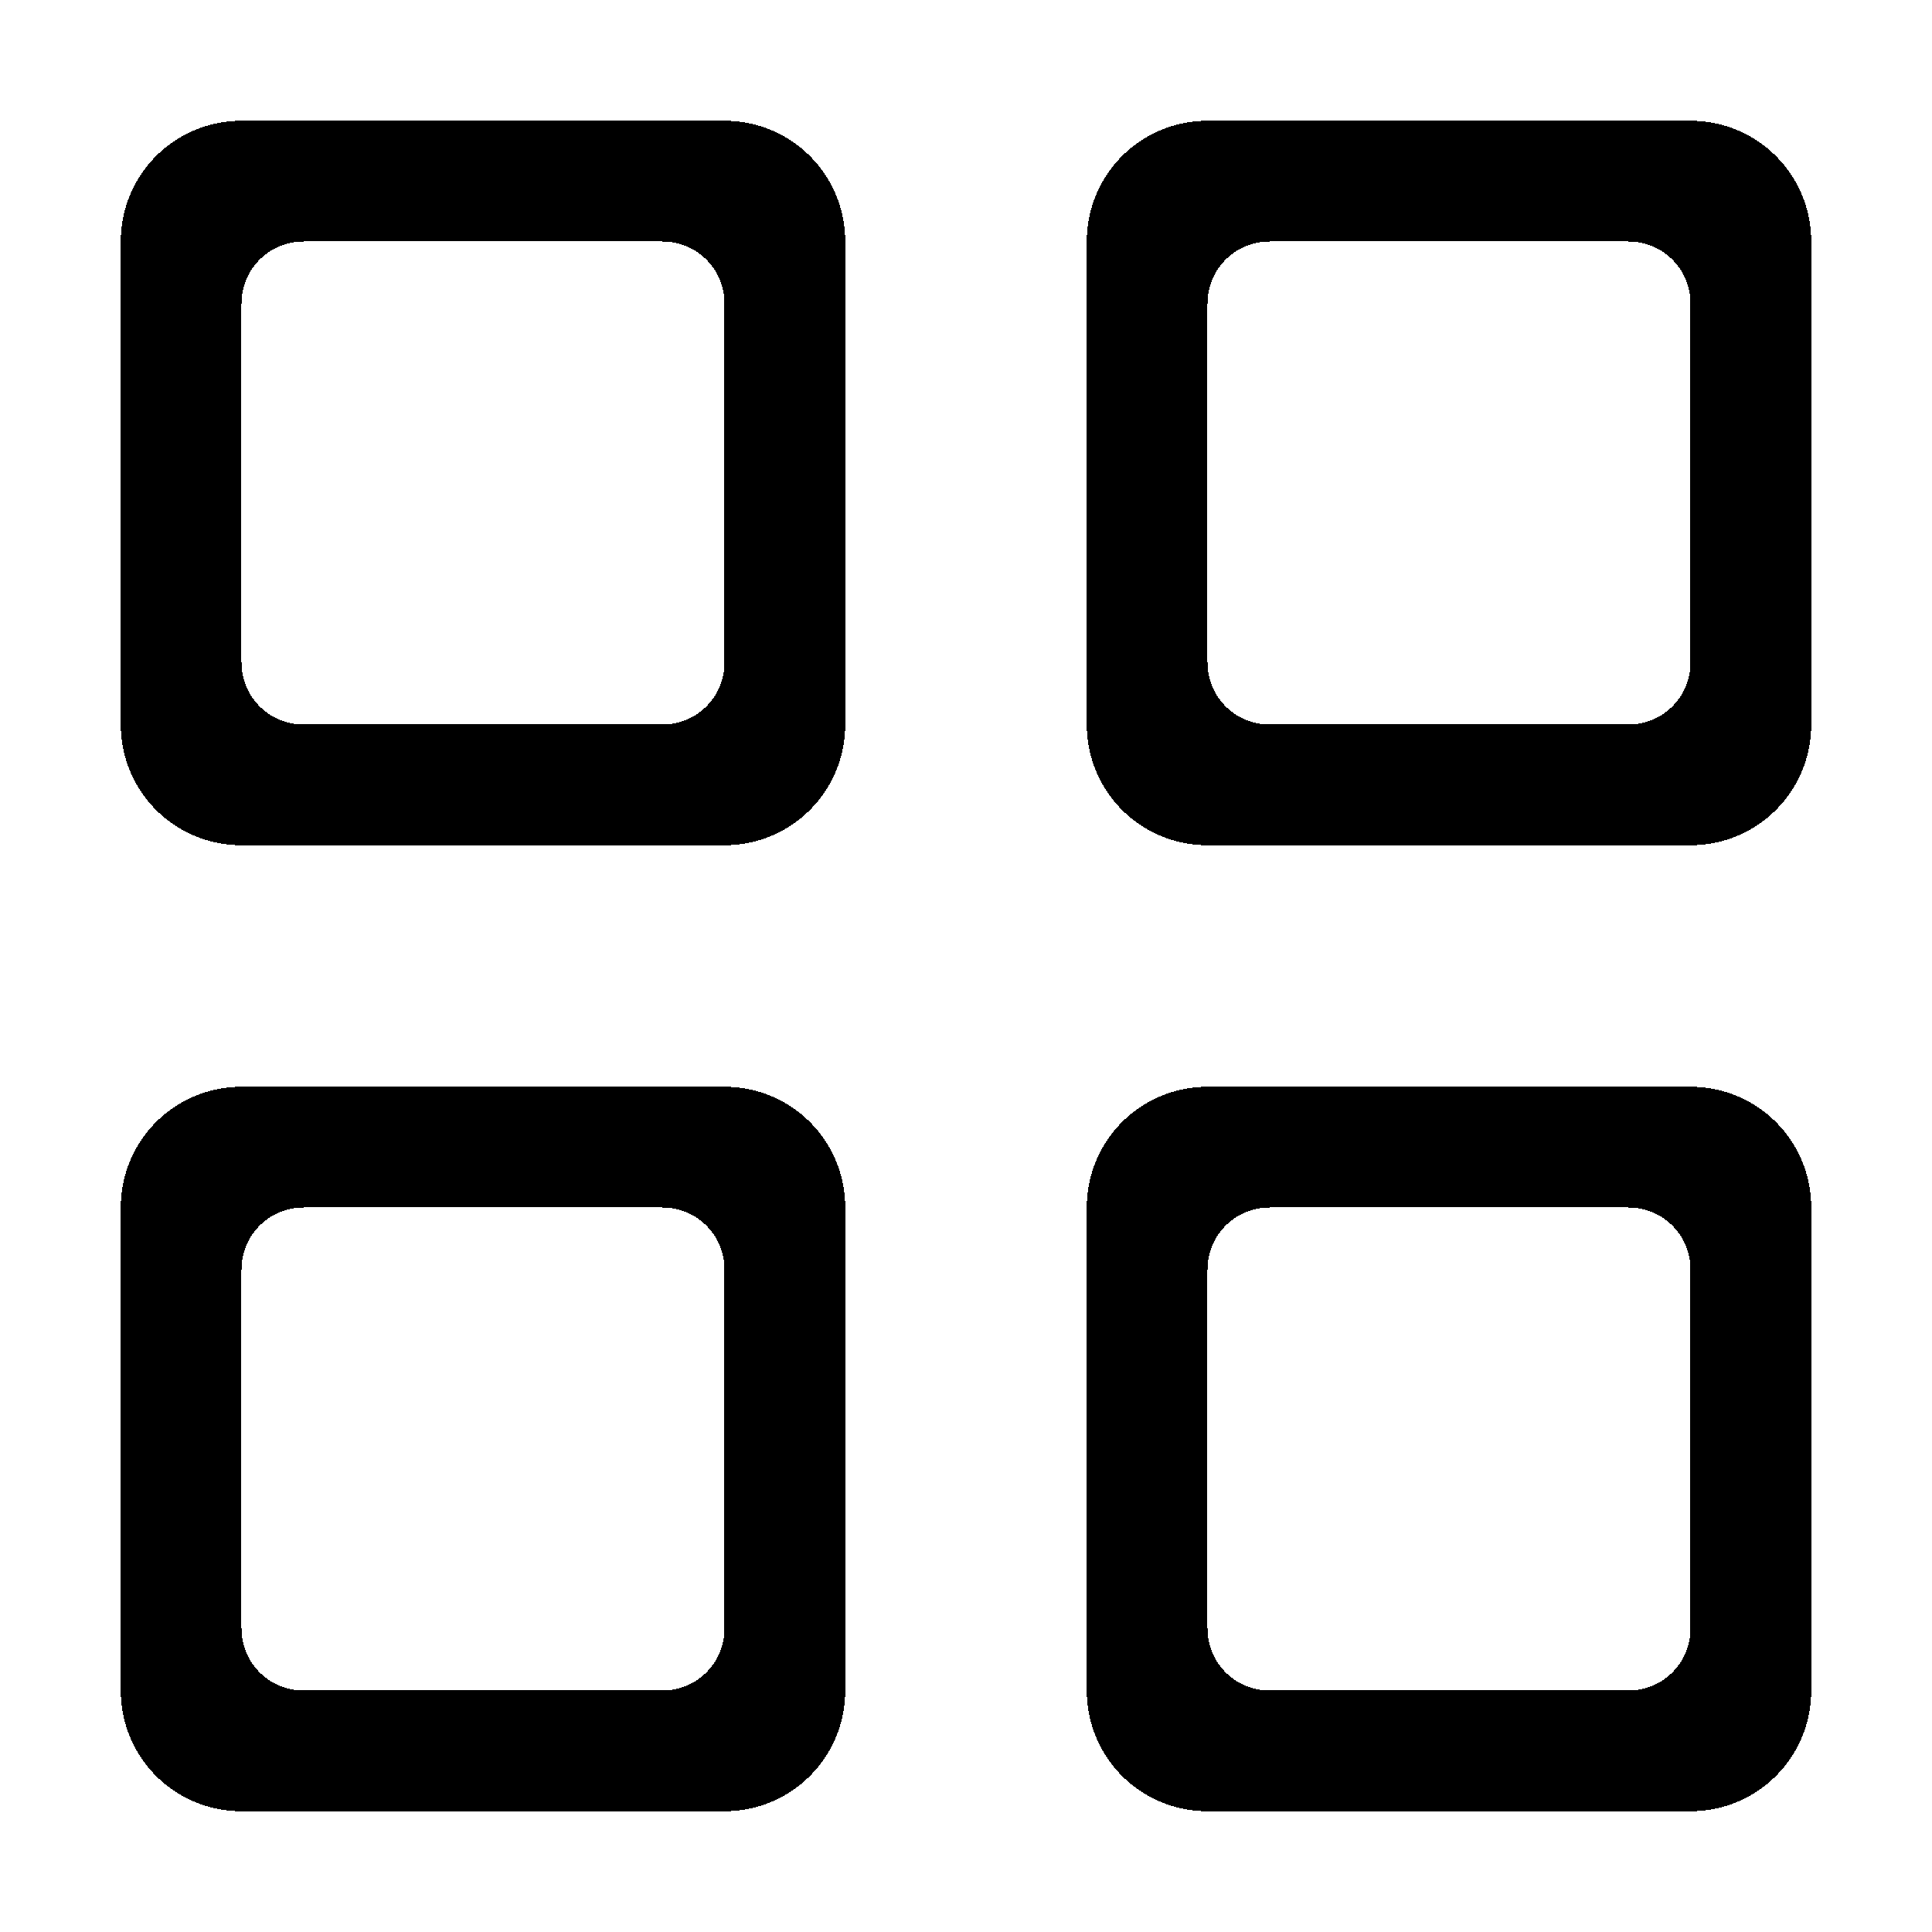
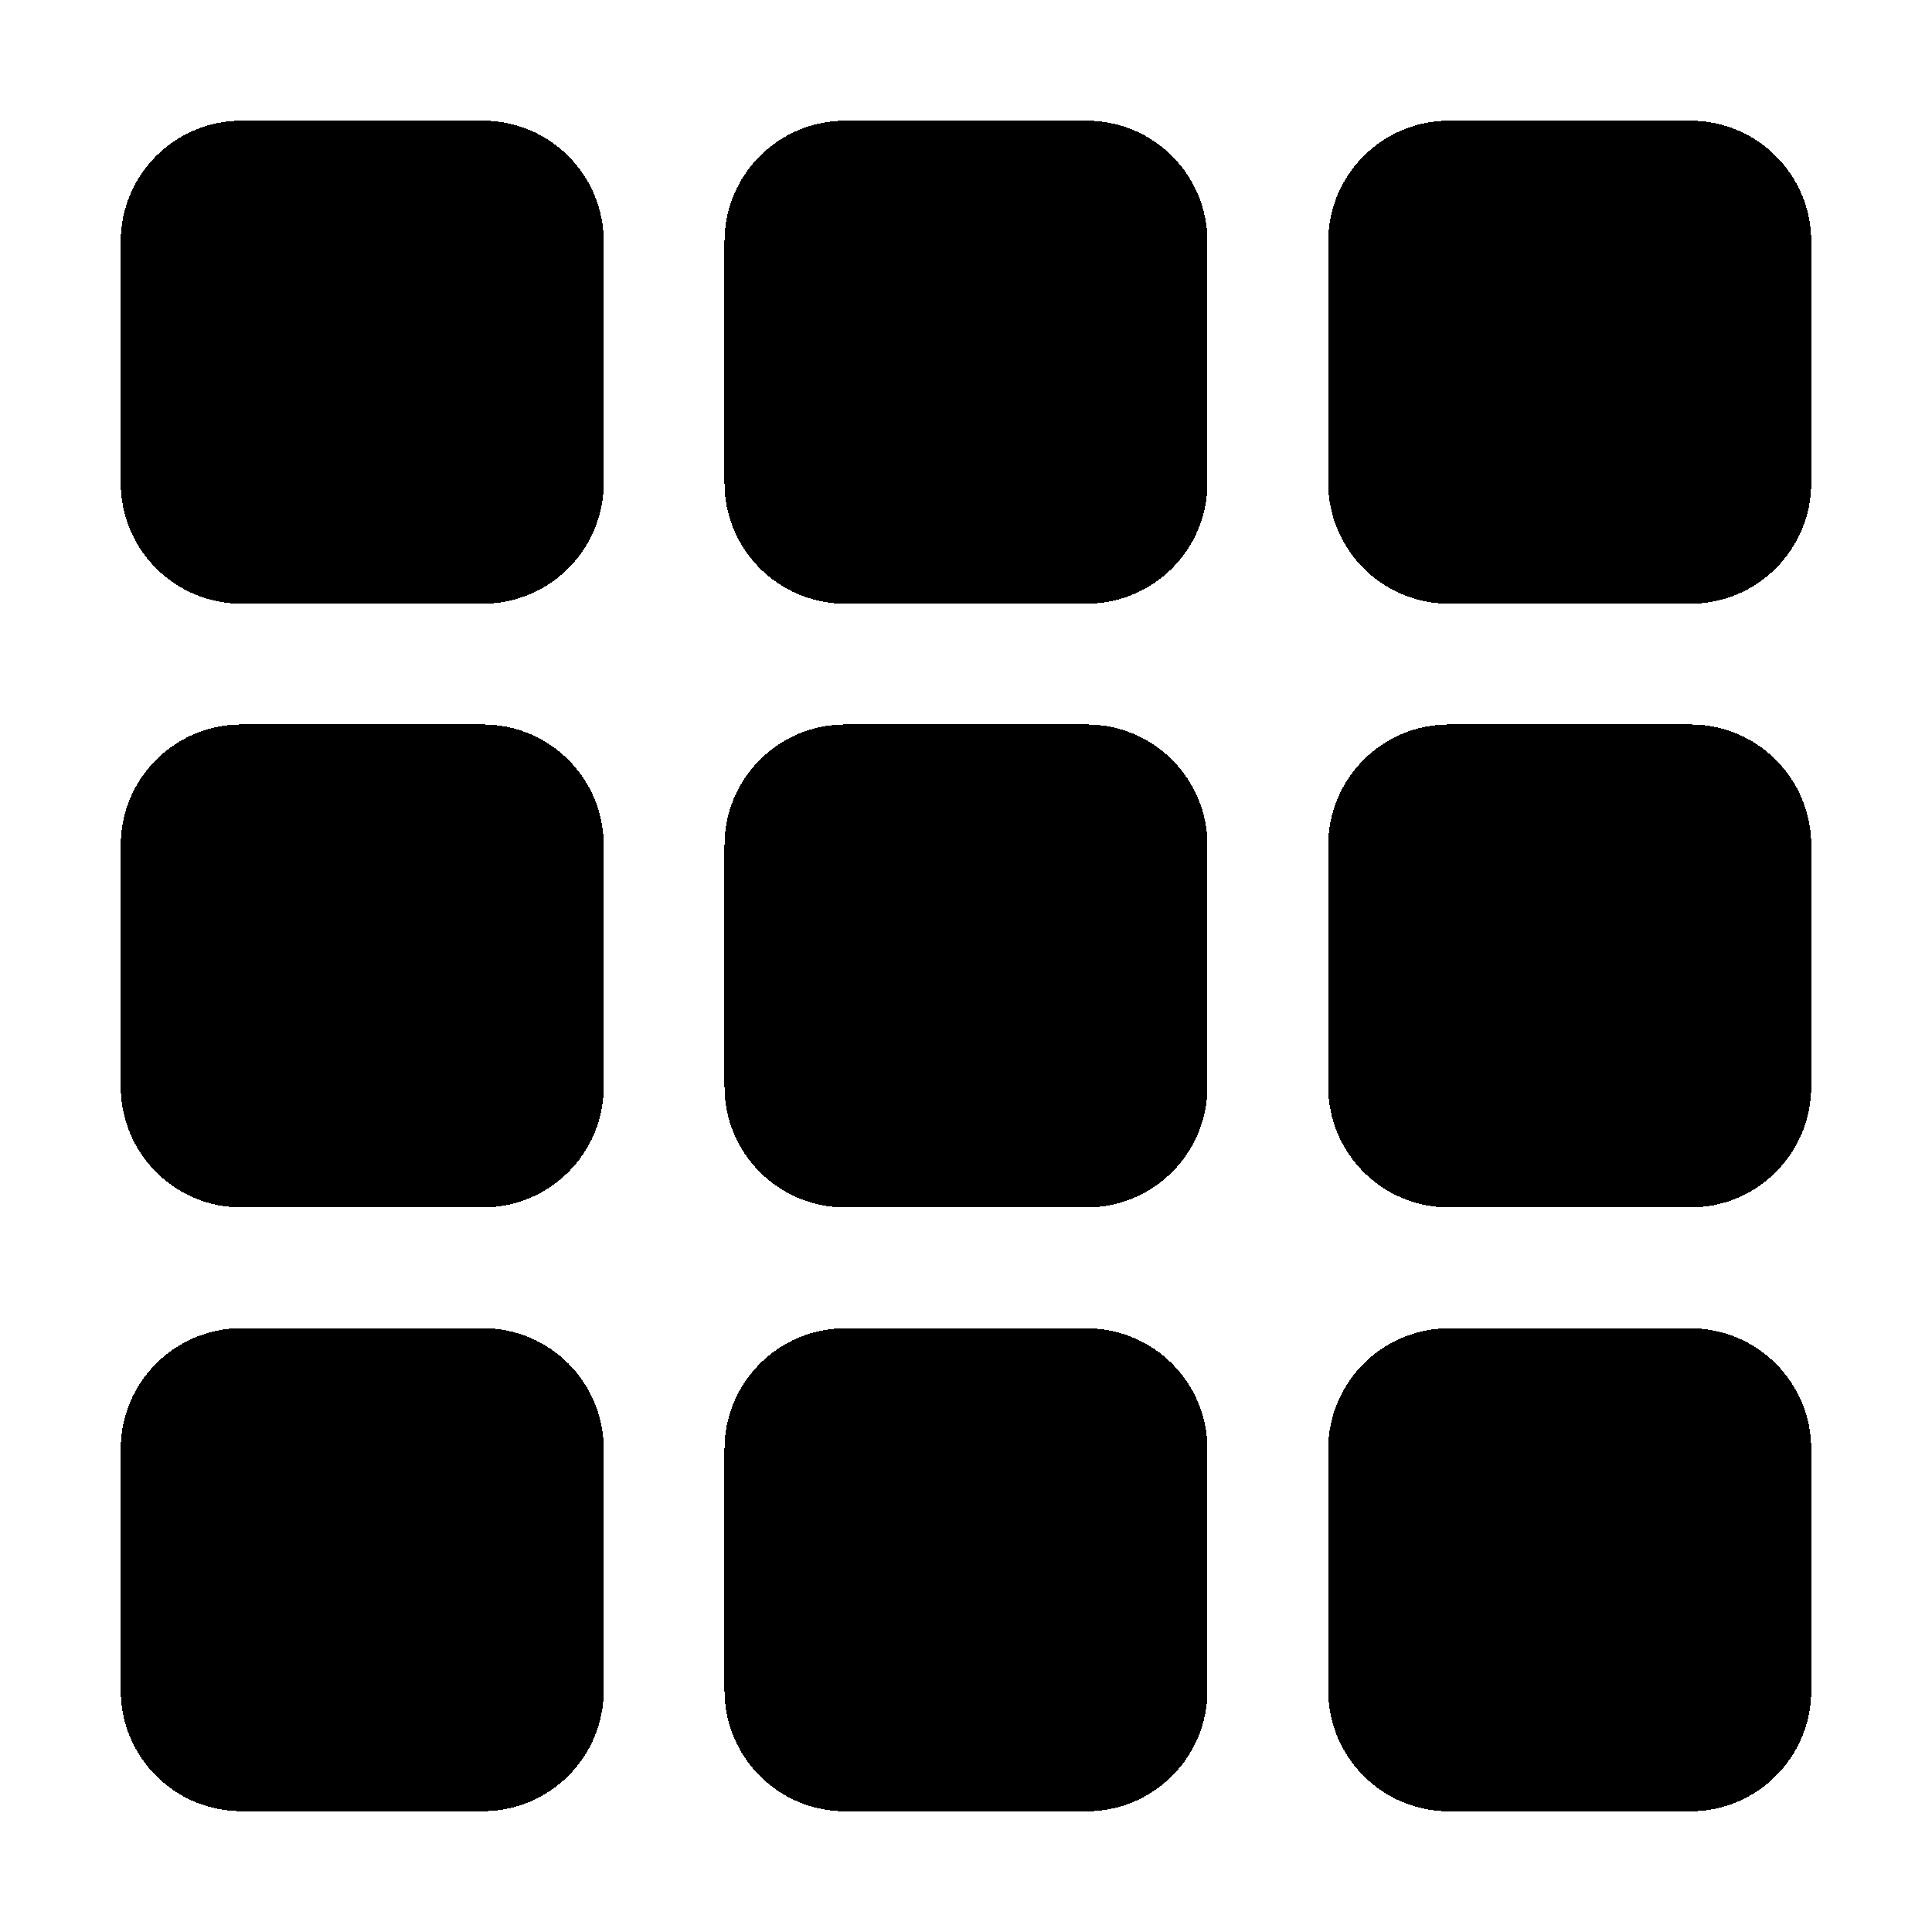
<svg xmlns="http://www.w3.org/2000/svg" xmlns:xlink="http://www.w3.org/1999/xlink" width="16" height="16" id="svg2" version="1.1" shape-rendering="crispEdges">
  <defs id="defs4">
    <linearGradient id="linearGradient5306">
      <stop style="stop-color:#ffffff;stop-opacity:0.099;" offset="0" id="stop5308" />
      <stop style="stop-color:#ffffff;stop-opacity:0;" offset="1" id="stop5310" />
    </linearGradient>
    <linearGradient id="linearGradient5290">
      <stop style="stop-color:#00ffff;stop-opacity:0.098;" offset="0" id="stop5292" />
      <stop id="stop6740" offset="0.5" style="stop-color:#00ff7f;stop-opacity:0.047;" />
      <stop style="stop-color:#00ff00;stop-opacity:0;" offset="1" id="stop5294" />
    </linearGradient>
    <linearGradient id="linearGradient5188">
      <stop style="stop-color:#64b5f6;stop-opacity:0.247;" offset="0" id="stop5198" />
      <stop style="stop-color:#64b5f6;stop-opacity:0;" offset="1" id="stop5192" />
    </linearGradient>
    <linearGradient id="linearGradient3975">
      <stop style="stop-color:#ff5555;stop-opacity:1;" offset="0" id="stop3977" />
    </linearGradient>
    <linearGradient id="linearGradient3969">
      <stop style="stop-color:#87cdde;stop-opacity:1;" offset="0" id="stop3971" />
    </linearGradient>
    <filter id="filter3945" x="0" y="6" width="1.2" style="color-interpolation-filters:sRGB">
      <feDiffuseLighting id="feDiffuseLighting3947" lighting-color="#fdfdfd" surfaceScale="121.495" diffuseConstant="28.448" />
    </filter>
    <filter id="filter3979" style="color-interpolation-filters:sRGB">
      <feFlood flood-opacity="0.2" flood-color="rgb(0,0,0)" result="flood" id="feFlood3981" />
      <feComposite in="flood" in2="SourceGraphic" operator="in" result="composite1" id="feComposite3983" />
      <feGaussianBlur stdDeviation="6" result="blur" id="feGaussianBlur3985" />
      <feOffset dx="0" dy="6" result="offset" id="feOffset3987" />
      <feComposite in="SourceGraphic" in2="offset" operator="over" result="fbSourceGraphic" id="feComposite3989" />
      <feColorMatrix result="fbSourceGraphicAlpha" in="fbSourceGraphic" values="0 0 0 -1 0 0 0 0 -1 0 0 0 0 -1 0 0 0 0 1 0" id="feColorMatrix3991" />
      <feFlood id="feFlood3993" flood-opacity="0.2" flood-color="rgb(0,0,0)" result="flood" in="fbSourceGraphic" />
      <feComposite id="feComposite3995" in2="fbSourceGraphic" in="flood" operator="in" result="composite1" />
      <feGaussianBlur id="feGaussianBlur3997" stdDeviation="6" result="blur" />
      <feOffset id="feOffset3999" dx="0" dy="6" result="offset" />
      <feComposite id="feComposite4001" in2="offset" in="fbSourceGraphic" operator="over" result="composite2" />
    </filter>
    <filter style="color-interpolation-filters:sRGB" id="filter3876">
      <feFlood flood-opacity="0.2" flood-color="rgb(0,0,0)" result="flood" id="feFlood3878" />
      <feComposite in="flood" in2="SourceGraphic" operator="in" result="composite1" id="feComposite3880" />
      <feGaussianBlur stdDeviation="6" result="blur" id="feGaussianBlur3882" />
      <feOffset dx="0" dy="6" result="offset" id="feOffset3884" />
      <feComposite in="SourceGraphic" in2="offset" operator="over" result="fbSourceGraphic" id="feComposite3886" />
      <feColorMatrix result="fbSourceGraphicAlpha" in="fbSourceGraphic" values="0 0 0 -1 0 0 0 0 -1 0 0 0 0 -1 0 0 0 0 1 0" id="feColorMatrix3888" />
      <feFlood id="feFlood3890" flood-opacity="0.397" flood-color="rgb(0,0,0)" result="flood" in="fbSourceGraphic" />
      <feComposite id="feComposite3892" in2="fbSourceGraphic" in="flood" operator="in" result="composite1" />
      <feGaussianBlur id="feGaussianBlur3894" stdDeviation="19.2" result="blur" />
      <feOffset id="feOffset3896" dx="0" dy="6" result="offset" />
      <feComposite id="feComposite3898" in2="offset" in="fbSourceGraphic" operator="over" result="fbSourceGraphic" />
      <feColorMatrix result="fbSourceGraphicAlpha" in="fbSourceGraphic" values="0 0 0 -1 0 0 0 0 -1 0 0 0 0 -1 0 0 0 0 1 0" id="feColorMatrix3900" />
      <feFlood id="feFlood3902" flood-opacity="0.8" flood-color="rgb(0,0,0)" result="flood" in="fbSourceGraphic" />
      <feComposite id="feComposite3904" in2="fbSourceGraphic" in="flood" operator="in" result="composite1" />
      <feGaussianBlur id="feGaussianBlur3906" stdDeviation="19.2" result="blur" />
      <feOffset id="feOffset3908" dx="0" dy="6" result="offset" />
      <feComposite id="feComposite3910" in2="offset" in="fbSourceGraphic" operator="over" result="fbSourceGraphic" />
      <feColorMatrix result="fbSourceGraphicAlpha" in="fbSourceGraphic" values="0 0 0 -1 0 0 0 0 -1 0 0 0 0 -1 0 0 0 0 1 0" id="feColorMatrix3912" />
      <feFlood id="feFlood3914" flood-opacity="0.8" flood-color="rgb(0,0,0)" result="flood" in="fbSourceGraphic" />
      <feComposite id="feComposite3916" in2="fbSourceGraphic" in="flood" operator="in" result="composite1" />
      <feGaussianBlur id="feGaussianBlur3918" stdDeviation="26.1" result="blur" />
      <feOffset id="feOffset3920" dx="0" dy="6" result="offset" />
      <feComposite id="feComposite3922" in2="offset" in="fbSourceGraphic" operator="over" result="fbSourceGraphic" />
      <feColorMatrix result="fbSourceGraphicAlpha" in="fbSourceGraphic" values="0 0 0 -1 0 0 0 0 -1 0 0 0 0 -1 0 0 0 0 1 0" id="feColorMatrix3924" />
      <feFlood id="feFlood3926" flood-opacity="0.8" flood-color="rgb(0,0,0)" result="flood" in="fbSourceGraphic" />
      <feComposite id="feComposite3928" in2="fbSourceGraphic" in="flood" operator="in" result="composite1" />
      <feGaussianBlur id="feGaussianBlur3930" stdDeviation="35.7" result="blur" />
      <feOffset id="feOffset3932" dx="0" dy="6" result="offset" />
      <feComposite id="feComposite3934" in2="offset" in="fbSourceGraphic" operator="over" result="fbSourceGraphic" />
      <feColorMatrix result="fbSourceGraphicAlpha" in="fbSourceGraphic" values="0 0 0 -1 0 0 0 0 -1 0 0 0 0 -1 0 0 0 0 1 0" id="feColorMatrix3936" />
      <feFlood id="feFlood3938" flood-opacity="0.8" flood-color="rgb(0,0,0)" result="flood" in="fbSourceGraphic" />
      <feComposite id="feComposite3940" in2="fbSourceGraphic" in="flood" operator="in" result="composite1" />
      <feGaussianBlur id="feGaussianBlur3942" stdDeviation="6" result="blur" />
      <feOffset id="feOffset3944" dx="0" dy="6" result="offset" />
      <feComposite id="feComposite3946" in2="offset" in="fbSourceGraphic" operator="over" result="fbSourceGraphic" />
      <feColorMatrix result="fbSourceGraphicAlpha" in="fbSourceGraphic" values="0 0 0 -1 0 0 0 0 -1 0 0 0 0 -1 0 0 0 0 1 0" id="feColorMatrix3948" />
      <feFlood id="feFlood3950" flood-opacity="0.8" flood-color="rgb(0,0,0)" result="flood" in="fbSourceGraphic" />
      <feComposite id="feComposite3952" in2="fbSourceGraphic" in="flood" operator="in" result="composite1" />
      <feGaussianBlur id="feGaussianBlur3954" stdDeviation="21.7" result="blur" />
      <feOffset id="feOffset3956" dx="0" dy="6" result="offset" />
      <feComposite id="feComposite3958" in2="offset" in="fbSourceGraphic" operator="over" result="fbSourceGraphic" />
      <feColorMatrix result="fbSourceGraphicAlpha" in="fbSourceGraphic" values="0 0 0 -1 0 0 0 0 -1 0 0 0 0 -1 0 0 0 0 1 0" id="feColorMatrix3960" />
      <feFlood id="feFlood3962" flood-opacity="0.8" flood-color="rgb(0,0,0)" result="flood" in="fbSourceGraphic" />
      <feComposite id="feComposite3964" in2="fbSourceGraphic" in="flood" operator="in" result="composite1" />
      <feGaussianBlur id="feGaussianBlur3966" stdDeviation="21.7" result="blur" />
      <feOffset id="feOffset3968" dx="0" dy="1.9" result="offset" />
      <feComposite id="feComposite3970" in2="offset" in="fbSourceGraphic" operator="over" result="fbSourceGraphic" />
      <feColorMatrix result="fbSourceGraphicAlpha" in="fbSourceGraphic" values="0 0 0 -1 0 0 0 0 -1 0 0 0 0 -1 0 0 0 0 1 0" id="feColorMatrix3972" />
      <feFlood id="feFlood3974" flood-opacity="0.8" flood-color="rgb(0,0,0)" result="flood" in="fbSourceGraphic" />
      <feComposite id="feComposite3976" in2="fbSourceGraphic" in="flood" operator="in" result="composite1" />
      <feGaussianBlur id="feGaussianBlur3978" stdDeviation="21.7" result="blur" />
      <feOffset id="feOffset3980" dx="3.6" dy="1.9" result="offset" />
      <feComposite id="feComposite3982" in2="offset" in="fbSourceGraphic" operator="over" result="fbSourceGraphic" />
      <feColorMatrix result="fbSourceGraphicAlpha" in="fbSourceGraphic" values="0 0 0 -1 0 0 0 0 -1 0 0 0 0 -1 0 0 0 0 1 0" id="feColorMatrix3984" />
      <feFlood id="feFlood3986" flood-opacity="0.8" flood-color="rgb(0,0,0)" result="flood" in="fbSourceGraphic" />
      <feComposite id="feComposite3988" in2="fbSourceGraphic" in="flood" operator="in" result="composite1" />
      <feGaussianBlur id="feGaussianBlur3990" stdDeviation="21.7" result="blur" />
      <feOffset id="feOffset3992" dx="9.6" dy="1.9" result="offset" />
      <feComposite id="feComposite3994" in2="offset" in="fbSourceGraphic" operator="over" result="fbSourceGraphic" />
      <feColorMatrix result="fbSourceGraphicAlpha" in="fbSourceGraphic" values="0 0 0 -1 0 0 0 0 -1 0 0 0 0 -1 0 0 0 0 1 0" id="feColorMatrix3996" />
      <feFlood id="feFlood3998" flood-opacity="0.8" flood-color="rgb(0,0,0)" result="flood" in="fbSourceGraphic" />
      <feComposite id="feComposite4000" in2="fbSourceGraphic" in="flood" operator="in" result="composite1" />
      <feGaussianBlur id="feGaussianBlur4002" stdDeviation="21.7" result="blur" />
      <feOffset id="feOffset4004" dx="1.2" dy="1.9" result="offset" />
      <feComposite id="feComposite4006" in2="offset" in="fbSourceGraphic" operator="over" result="fbSourceGraphic" />
      <feColorMatrix result="fbSourceGraphicAlpha" in="fbSourceGraphic" values="0 0 0 -1 0 0 0 0 -1 0 0 0 0 -1 0 0 0 0 1 0" id="feColorMatrix4008" />
      <feFlood id="feFlood4010" flood-opacity="0.8" flood-color="rgb(0,0,0)" result="flood" in="fbSourceGraphic" />
      <feComposite id="feComposite4012" in2="fbSourceGraphic" in="flood" operator="in" result="composite1" />
      <feGaussianBlur id="feGaussianBlur4014" stdDeviation="21.7" result="blur" />
      <feOffset id="feOffset4016" dx="-1.4" dy="1.9" result="offset" />
      <feComposite id="feComposite4018" in2="offset" in="fbSourceGraphic" operator="over" result="fbSourceGraphic" />
      <feColorMatrix result="fbSourceGraphicAlpha" in="fbSourceGraphic" values="0 0 0 -1 0 0 0 0 -1 0 0 0 0 -1 0 0 0 0 1 0" id="feColorMatrix4020" />
      <feFlood id="feFlood4022" flood-opacity="0.8" flood-color="rgb(0,0,0)" result="flood" in="fbSourceGraphic" />
      <feComposite id="feComposite4024" in2="fbSourceGraphic" in="flood" operator="in" result="composite1" />
      <feGaussianBlur id="feGaussianBlur4026" stdDeviation="21.7" result="blur" />
      <feOffset id="feOffset4028" dx="0.3" dy="1.9" result="offset" />
      <feComposite id="feComposite4030" in2="offset" in="fbSourceGraphic" operator="over" result="fbSourceGraphic" />
      <feColorMatrix result="fbSourceGraphicAlpha" in="fbSourceGraphic" values="0 0 0 -1 0 0 0 0 -1 0 0 0 0 -1 0 0 0 0 1 0" id="feColorMatrix4032" />
      <feFlood id="feFlood4034" flood-opacity="0.8" flood-color="rgb(0,0,0)" result="flood" in="fbSourceGraphic" />
      <feComposite id="feComposite4036" in2="fbSourceGraphic" in="flood" operator="in" result="composite1" />
      <feGaussianBlur id="feGaussianBlur4038" stdDeviation="21.7" result="blur" />
      <feOffset id="feOffset4040" dx="-8.04912e-16" dy="1.9" result="offset" />
      <feComposite id="feComposite4042" in2="offset" in="fbSourceGraphic" operator="over" result="fbSourceGraphic" />
      <feColorMatrix result="fbSourceGraphicAlpha" in="fbSourceGraphic" values="0 0 0 -1 0 0 0 0 -1 0 0 0 0 -1 0 0 0 0 1 0" id="feColorMatrix4044" />
      <feFlood id="feFlood4046" flood-opacity="0.8" flood-color="rgb(0,0,0)" result="flood" in="fbSourceGraphic" />
      <feComposite id="feComposite4048" in2="fbSourceGraphic" in="flood" operator="in" result="composite1" />
      <feGaussianBlur id="feGaussianBlur4050" stdDeviation="21.7" result="blur" />
      <feOffset id="feOffset4052" dx="-8.04912e-16" dy="3.6" result="offset" />
      <feComposite id="feComposite4054" in2="offset" in="fbSourceGraphic" operator="over" result="fbSourceGraphic" />
      <feColorMatrix result="fbSourceGraphicAlpha" in="fbSourceGraphic" values="0 0 0 -1 0 0 0 0 -1 0 0 0 0 -1 0 0 0 0 1 0" id="feColorMatrix4056" />
      <feFlood id="feFlood4058" flood-opacity="0.8" flood-color="rgb(0,0,0)" result="flood" in="fbSourceGraphic" />
      <feComposite id="feComposite4060" in2="fbSourceGraphic" in="flood" operator="in" result="composite1" />
      <feGaussianBlur id="feGaussianBlur4062" stdDeviation="6" result="blur" />
      <feOffset id="feOffset4064" dx="-8.04912e-16" dy="3.6" result="offset" />
      <feComposite id="feComposite4066" in2="offset" in="fbSourceGraphic" operator="over" result="fbSourceGraphic" />
      <feColorMatrix result="fbSourceGraphicAlpha" in="fbSourceGraphic" values="0 0 0 -1 0 0 0 0 -1 0 0 0 0 -1 0 0 0 0 1 0" id="feColorMatrix4080" />
      <feFlood id="feFlood4082" flood-opacity="0.8" flood-color="rgb(0,0,0)" result="flood" in="fbSourceGraphic" />
      <feComposite id="feComposite4084" in2="fbSourceGraphic" in="flood" operator="in" result="composite1" />
      <feGaussianBlur id="feGaussianBlur4086" stdDeviation="6" result="blur" />
      <feOffset id="feOffset4088" dx="-8.04912e-16" dy="3.6" result="offset" />
      <feComposite id="feComposite4090" in2="offset" in="fbSourceGraphic" operator="over" result="fbSourceGraphic" />
      <feColorMatrix result="fbSourceGraphicAlpha" in="fbSourceGraphic" values="0 0 0 -1 0 0 0 0 -1 0 0 0 0 -1 0 0 0 0 1 0" id="feColorMatrix4092" />
      <feFlood id="feFlood4094" flood-opacity="0.8" flood-color="rgb(0,0,0)" result="flood" in="fbSourceGraphic" />
      <feComposite id="feComposite4096" in2="fbSourceGraphic" in="flood" operator="in" result="composite1" />
      <feGaussianBlur id="feGaussianBlur4098" stdDeviation="6" result="blur" />
      <feOffset id="feOffset4100" dx="-8.04912e-16" dy="7.7" result="offset" />
      <feComposite id="feComposite4102" in2="offset" in="fbSourceGraphic" operator="over" result="fbSourceGraphic" />
      <feColorMatrix result="fbSourceGraphicAlpha" in="fbSourceGraphic" values="0 0 0 -1 0 0 0 0 -1 0 0 0 0 -1 0 0 0 0 1 0" id="feColorMatrix4104" />
      <feFlood id="feFlood4106" flood-opacity="0.8" flood-color="rgb(0,0,0)" result="flood" in="fbSourceGraphic" />
      <feComposite id="feComposite4108" in2="fbSourceGraphic" in="flood" operator="in" result="composite1" />
      <feGaussianBlur id="feGaussianBlur4110" stdDeviation="6" result="blur" />
      <feOffset id="feOffset4112" dx="-8.04912e-16" dy="11.6" result="offset" />
      <feComposite id="feComposite4114" in2="offset" in="fbSourceGraphic" operator="over" result="fbSourceGraphic" />
      <feColorMatrix result="fbSourceGraphicAlpha" in="fbSourceGraphic" values="0 0 0 -1 0 0 0 0 -1 0 0 0 0 -1 0 0 0 0 1 0" id="feColorMatrix4116" />
      <feFlood id="feFlood4118" flood-opacity="0.5" flood-color="rgb(0,0,0)" result="flood" in="fbSourceGraphic" />
      <feComposite id="feComposite4120" in2="fbSourceGraphic" in="flood" operator="in" result="composite1" />
      <feGaussianBlur id="feGaussianBlur4122" stdDeviation="6" result="blur" />
      <feOffset id="feOffset4124" dx="-8.04912e-16" dy="11.6" result="offset" />
      <feComposite id="feComposite4126" in2="offset" in="fbSourceGraphic" operator="over" result="fbSourceGraphic" />
      <feColorMatrix result="fbSourceGraphicAlpha" in="fbSourceGraphic" values="0 0 0 -1 0 0 0 0 -1 0 0 0 0 -1 0 0 0 0 1 0" id="feColorMatrix4128" />
      <feFlood id="feFlood4130" flood-opacity="0.3" flood-color="rgb(0,0,0)" result="flood" in="fbSourceGraphic" />
      <feComposite id="feComposite4132" in2="fbSourceGraphic" in="flood" operator="in" result="composite1" />
      <feGaussianBlur id="feGaussianBlur4134" stdDeviation="6" result="blur" />
      <feOffset id="feOffset4136" dx="-8.04912e-16" dy="11.6" result="offset" />
      <feComposite id="feComposite4138" in2="offset" in="fbSourceGraphic" operator="over" result="fbSourceGraphic" />
      <feColorMatrix result="fbSourceGraphicAlpha" in="fbSourceGraphic" values="0 0 0 -1 0 0 0 0 -1 0 0 0 0 -1 0 0 0 0 1 0" id="feColorMatrix4140" />
      <feFlood id="feFlood4142" flood-opacity="0.2" flood-color="rgb(0,0,0)" result="flood" in="fbSourceGraphic" />
      <feComposite id="feComposite4144" in2="fbSourceGraphic" in="flood" operator="in" result="composite1" />
      <feGaussianBlur id="feGaussianBlur4146" stdDeviation="6" result="blur" />
      <feOffset id="feOffset4148" dx="-8.04912e-16" dy="11.6" result="offset" />
      <feComposite id="feComposite4150" in2="offset" in="fbSourceGraphic" operator="over" result="fbSourceGraphic" />
      <feColorMatrix result="fbSourceGraphicAlpha" in="fbSourceGraphic" values="0 0 0 -1 0 0 0 0 -1 0 0 0 0 -1 0 0 0 0 1 0" id="feColorMatrix4152" />
      <feFlood id="feFlood4154" flood-opacity="0.2" flood-color="rgb(0,0,0)" result="flood" in="fbSourceGraphic" />
      <feComposite id="feComposite4156" in2="fbSourceGraphic" in="flood" operator="in" result="composite1" />
      <feGaussianBlur id="feGaussianBlur4158" stdDeviation="6" result="blur" />
      <feOffset id="feOffset4160" dx="-8.04912e-16" dy="11.6" result="offset" />
      <feComposite id="feComposite4162" in2="offset" in="fbSourceGraphic" operator="over" result="fbSourceGraphic" />
      <feColorMatrix result="fbSourceGraphicAlpha" in="fbSourceGraphic" values="0 0 0 -1 0 0 0 0 -1 0 0 0 0 -1 0 0 0 0 1 0" id="feColorMatrix4164" />
      <feFlood id="feFlood4166" flood-opacity="0.2" flood-color="rgb(0,0,0)" result="flood" in="fbSourceGraphic" />
      <feComposite id="feComposite4168" in2="fbSourceGraphic" in="flood" operator="in" result="composite1" />
      <feGaussianBlur id="feGaussianBlur4170" stdDeviation="6" result="blur" />
      <feOffset id="feOffset4172" dx="-8.04912e-16" dy="6" result="offset" />
      <feComposite id="feComposite4174" in2="offset" in="fbSourceGraphic" operator="over" result="composite2" />
    </filter>
    <filter id="filter4522" style="color-interpolation-filters:sRGB">
      <feGaussianBlur stdDeviation="3" id="feGaussianBlur4524" />
      <feColorMatrix result="fbSourceGraphic" values="1 0 0 0 0 0 1 0 0 0 0 0 1 0 0 0 0 0 6 -2.5 " id="feColorMatrix4526" />
    </filter>
    <filter id="filter4576" style="color-interpolation-filters:sRGB">
      <feGaussianBlur stdDeviation="3" id="feGaussianBlur4578" />
      <feColorMatrix result="fbSourceGraphic" values="1 0 0 0 0 0 1 0 0 0 0 0 1 0 0 0 0 0 6 -2.5 " id="feColorMatrix4580" />
    </filter>
    <filter id="filter4576-0" style="color-interpolation-filters:sRGB">
      <feGaussianBlur stdDeviation="3" id="feGaussianBlur4578-8" />
      <feColorMatrix result="fbSourceGraphic" values="1 0 0 0 0 0 1 0 0 0 0 0 1 0 0 0 0 0 6 -2.5 " id="feColorMatrix4580-0" />
    </filter>
    <filter id="filter4576-0-0" style="color-interpolation-filters:sRGB">
      <feGaussianBlur stdDeviation="3" id="feGaussianBlur4578-8-5" />
      <feColorMatrix result="fbSourceGraphic" values="1 0 0 0 0 0 1 0 0 0 0 0 1 0 0 0 0 0 6 -2.5 " id="feColorMatrix4580-0-2" />
    </filter>
    <filter id="filter4576-0-0-4" style="color-interpolation-filters:sRGB">
      <feGaussianBlur stdDeviation="3" id="feGaussianBlur4578-8-5-2" />
      <feColorMatrix result="fbSourceGraphic" values="1 0 0 0 0 0 1 0 0 0 0 0 1 0 0 0 0 0 6 -2.5 " id="feColorMatrix4580-0-2-7" />
    </filter>
    <radialGradient xlink:href="#linearGradient5306" id="radialGradient5296" cx="9" cy="1032.112" fx="9" fy="1032.112" r="10.125" gradientUnits="userSpaceOnUse" gradientTransform="matrix(1.944444,0,0,1.944447,-13.5625,-977.5881)" />
    <linearGradient xlink:href="#linearGradient5306" id="linearGradient5312" x1="-15.75" y1="1029.3" x2="23.625" y2="1029.3" gradientUnits="userSpaceOnUse" />
    <linearGradient id="linearGradient3783-1">
      <stop id="stop3785-2" offset="0" style="stop-color:#1e94d3;stop-opacity:1;" />
      <stop style="stop-color:#1e94d3;stop-opacity:1;" offset="1" id="stop3803-6" />
    </linearGradient>
    <linearGradient gradientUnits="userSpaceOnUse" y2="50" x2="30" y1="90" x1="-10" id="linearGradient3827-7" xlink:href="#linearGradient3783-1" />
    <linearGradient gradientUnits="userSpaceOnUse" y2="50" x2="30" y1="90" x1="-10" id="linearGradient3827" xlink:href="#linearGradient3783" />
    <linearGradient id="linearGradient3783">
      <stop id="stop3785" offset="0" style="stop-color:#1e94d3;stop-opacity:1;" />
      <stop style="stop-color:#1e94d3;stop-opacity:1;" offset="1" id="stop3803" />
    </linearGradient>
    <linearGradient id="linearGradient3821">
      <stop id="stop3823" offset="0" style="stop-color:#37aee2;stop-opacity:1;" />
      <stop id="stop3825" offset="1" style="stop-color:#1e96c8;stop-opacity:1;" />
    </linearGradient>
    <linearGradient id="linearGradient3829">
      <stop style="stop-color:#1f96d4;stop-opacity:1;" offset="0" id="stop3831" />
      <stop style="stop-color:#37aee2;stop-opacity:1;" offset="1" id="stop3833" />
    </linearGradient>
    <linearGradient id="linearGradient3877">
      <stop id="stop3879" offset="0" style="stop-color:#eff7fc;stop-opacity:1;" />
      <stop id="stop3881" offset="1" style="stop-color:#ffffff;stop-opacity:1;" />
    </linearGradient>
    <linearGradient id="linearGradient3689">
      <stop id="stop3691" offset="0" style="stop-color:#f68000;stop-opacity:1;" />
      <stop id="stop3693" offset="1" style="stop-color:#fd9800;stop-opacity:1;" />
    </linearGradient>
    <linearGradient id="linearGradient3675">
      <stop id="stop3677" offset="0" style="stop-color:#ffb900;stop-opacity:1;" />
      <stop id="stop3679" offset="1" style="stop-color:#ffd76b;stop-opacity:1;" />
    </linearGradient>
    <linearGradient y2="463.262" x2="412.23" y1="461.921" x1="-113.893" gradientUnits="userSpaceOnUse" id="linearGradient3840" xlink:href="#linearGradient3675" />
    <linearGradient id="linearGradient3634">
      <stop style="stop-color:#7a8288;stop-opacity:1;" offset="0" id="stop3636" />
      <stop id="stop3638" offset="0.076" style="stop-color:#9fa3a7;stop-opacity:1;" />
      <stop style="stop-color:#7d858b;stop-opacity:1;" offset="1" id="stop3640" />
    </linearGradient>
    <linearGradient y2="12.703" x2="151.346" y1="-0.642" x1="107.209" gradientTransform="matrix(0.2822222,0,0,0.2822222,-0.1398399,-0.01181449)" gradientUnits="userSpaceOnUse" id="linearGradient3838" xlink:href="#linearGradient3634" />
    <linearGradient id="linearGradient3712">
      <stop id="stop3714" offset="0" style="stop-color:#a1abb2;stop-opacity:1;" />
      <stop style="stop-color:#eaeced;stop-opacity:1;" offset="0.148" id="stop3720" />
      <stop id="stop3716" offset="1" style="stop-color:#c6ccd0;stop-opacity:1;" />
    </linearGradient>
    <linearGradient y2="27.389" x2="164.759" y1="12.641" x1="104.886" gradientUnits="userSpaceOnUse" id="linearGradient3836" xlink:href="#linearGradient3712" />
    <linearGradient id="linearGradient3702">
      <stop id="stop3704" offset="0" style="stop-color:#7a8288;stop-opacity:1;" />
      <stop style="stop-color:#9fa3a7;stop-opacity:1;" offset="0.529" id="stop3710" />
      <stop id="stop3706" offset="1" style="stop-color:#7d858b;stop-opacity:1;" />
    </linearGradient>
    <linearGradient y2="268.415" x2="334.031" y1="252.484" x1="18.875" gradientUnits="userSpaceOnUse" id="linearGradient3834" xlink:href="#linearGradient3702" />
    <linearGradient id="linearGradient3626">
      <stop style="stop-color:#a1abb2;stop-opacity:1;" offset="0" id="stop3628" />
      <stop id="stop3630" offset="0.083" style="stop-color:#eaeced;stop-opacity:1;" />
      <stop style="stop-color:#c6ccd0;stop-opacity:1;" offset="1" id="stop3632" />
    </linearGradient>
    <linearGradient y2="290.7" x2="278.432" y1="228.6" x1="44.104" gradientUnits="userSpaceOnUse" id="linearGradient3832" xlink:href="#linearGradient3626" />
    <linearGradient id="linearGradient3646">
      <stop id="stop3648" offset="0" style="stop-color:#f48200;stop-opacity:0;" />
      <stop style="stop-color:#f48200;stop-opacity:0.728;" offset="0.589" id="stop3654" />
      <stop id="stop3658" offset="0.816" style="stop-color:#cc5f00;stop-opacity:1;" />
      <stop id="stop3650" offset="1" style="stop-color:#a43d00;stop-opacity:1;" />
    </linearGradient>
    <linearGradient y2="55.356" x2="261.622" y1="70.105" x1="115.202" gradientUnits="userSpaceOnUse" id="linearGradient3830" xlink:href="#linearGradient3646" />
    <linearGradient id="linearGradient3668">
      <stop style="stop-color:#9b4400;stop-opacity:1;" offset="0" id="stop3670" />
      <stop style="stop-color:#e56300;stop-opacity:1;" offset="1" id="stop3672" />
    </linearGradient>
    <linearGradient y2="108.988" x2="93.522" y1="102.284" x1="64.751" gradientUnits="userSpaceOnUse" id="linearGradient3828" xlink:href="#linearGradient3668" />
    <linearGradient id="linearGradient3649">
      <stop id="stop3651" offset="0" style="stop-color:#e26400;stop-opacity:1;" />
      <stop id="stop3653" offset="1" style="stop-color:#ffb900;stop-opacity:1;" />
    </linearGradient>
    <linearGradient y2="125.316" x2="44.376" y1="100.342" x1="40.775" gradientTransform="matrix(1,0,0,1.020233,0,-1.423461)" gradientUnits="userSpaceOnUse" id="linearGradient3826" xlink:href="#linearGradient3649" />
    <linearGradient id="linearGradient3689-2">
      <stop id="stop3691-2" offset="0" style="stop-color:#f68000;stop-opacity:1;" />
      <stop id="stop3693-3" offset="1" style="stop-color:#fd9800;stop-opacity:1;" />
    </linearGradient>
    <linearGradient id="linearGradient3675-8">
      <stop id="stop3677-4" offset="0" style="stop-color:#ffb900;stop-opacity:1;" />
      <stop id="stop3679-7" offset="1" style="stop-color:#ffd76b;stop-opacity:1;" />
    </linearGradient>
    <linearGradient y2="463.262" x2="412.23" y1="461.921" x1="-113.893" gradientUnits="userSpaceOnUse" id="linearGradient3840-4" xlink:href="#linearGradient3675-8" />
    <linearGradient id="linearGradient3634-7">
      <stop style="stop-color:#7a8288;stop-opacity:1;" offset="0" id="stop3636-4" />
      <stop id="stop3638-6" offset="0.076" style="stop-color:#9fa3a7;stop-opacity:1;" />
      <stop style="stop-color:#7d858b;stop-opacity:1;" offset="1" id="stop3640-9" />
    </linearGradient>
    <linearGradient y2="12.703" x2="151.346" y1="-0.642" x1="107.209" gradientTransform="matrix(0.2822222,0,0,0.2822222,-0.1398399,-0.01181449)" gradientUnits="userSpaceOnUse" id="linearGradient3838-1" xlink:href="#linearGradient3634-7" />
    <linearGradient id="linearGradient3712-7">
      <stop id="stop3714-7" offset="0" style="stop-color:#a1abb2;stop-opacity:1;" />
      <stop style="stop-color:#eaeced;stop-opacity:1;" offset="0.148" id="stop3720-2" />
      <stop id="stop3716-3" offset="1" style="stop-color:#c6ccd0;stop-opacity:1;" />
    </linearGradient>
    <linearGradient y2="27.389" x2="164.759" y1="12.641" x1="104.886" gradientUnits="userSpaceOnUse" id="linearGradient3836-7" xlink:href="#linearGradient3712-7" />
    <linearGradient id="linearGradient3702-3">
      <stop id="stop3704-5" offset="0" style="stop-color:#7a8288;stop-opacity:1;" />
      <stop style="stop-color:#9fa3a7;stop-opacity:1;" offset="0.529" id="stop3710-4" />
      <stop id="stop3706-4" offset="1" style="stop-color:#7d858b;stop-opacity:1;" />
    </linearGradient>
    <linearGradient y2="268.415" x2="334.031" y1="252.484" x1="18.875" gradientUnits="userSpaceOnUse" id="linearGradient3834-9" xlink:href="#linearGradient3702-3" />
    <linearGradient id="linearGradient3626-6">
      <stop style="stop-color:#a1abb2;stop-opacity:1;" offset="0" id="stop3628-0" />
      <stop id="stop3630-5" offset="0.083" style="stop-color:#eaeced;stop-opacity:1;" />
      <stop style="stop-color:#c6ccd0;stop-opacity:1;" offset="1" id="stop3632-7" />
    </linearGradient>
    <linearGradient y2="290.7" x2="278.432" y1="228.6" x1="44.104" gradientUnits="userSpaceOnUse" id="linearGradient3832-3" xlink:href="#linearGradient3626-6" />
    <linearGradient id="linearGradient3646-6">
      <stop id="stop3648-6" offset="0" style="stop-color:#f48200;stop-opacity:0;" />
      <stop style="stop-color:#f48200;stop-opacity:0.728;" offset="0.589" id="stop3654-6" />
      <stop id="stop3658-4" offset="0.816" style="stop-color:#cc5f00;stop-opacity:1;" />
      <stop id="stop3650-0" offset="1" style="stop-color:#a43d00;stop-opacity:1;" />
    </linearGradient>
    <linearGradient y2="55.356" x2="261.622" y1="70.105" x1="115.202" gradientUnits="userSpaceOnUse" id="linearGradient3830-6" xlink:href="#linearGradient3646-6" />
    <linearGradient id="linearGradient3668-5">
      <stop style="stop-color:#9b4400;stop-opacity:1;" offset="0" id="stop3670-3" />
      <stop style="stop-color:#e56300;stop-opacity:1;" offset="1" id="stop3672-2" />
    </linearGradient>
    <linearGradient y2="108.988" x2="93.522" y1="102.284" x1="64.751" gradientUnits="userSpaceOnUse" id="linearGradient3828-1" xlink:href="#linearGradient3668-5" />
    <linearGradient id="linearGradient3649-3">
      <stop id="stop3651-9" offset="0" style="stop-color:#e26400;stop-opacity:1;" />
      <stop id="stop3653-7" offset="1" style="stop-color:#ffb900;stop-opacity:1;" />
    </linearGradient>
    <linearGradient y2="125.316" x2="44.376" y1="100.342" x1="40.775" gradientTransform="matrix(1,0,0,1.020233,0,-1.423461)" gradientUnits="userSpaceOnUse" id="linearGradient3826-1" xlink:href="#linearGradient3649-3" />
    <linearGradient id="linearGradient2460" y2="44.984" gradientUnits="userSpaceOnUse" x2="19.36" y1="21.031" x1="19.245">
      <stop id="stop3602" style="stop-color:#fafafa;stop-opacity:1;" offset="0" />
      <stop id="stop3604" style="stop-color:#f0f0f0;stop-opacity:1;" offset="1" />
    </linearGradient>
    <linearGradient xlink:href="#linearGradient2460" id="linearGradient3157" gradientUnits="userSpaceOnUse" gradientTransform="matrix(12.10256,0,0,12.10256,-34.46825,-46.18711)" x1="18.93" y1="6.295" x2="19.36" y2="36.644" />
    <linearGradient id="linearGradient5479-2">
      <stop id="stop5481-7" offset="0" style="stop-color:#be5300;stop-opacity:1;" />
      <stop style="stop-color:#f07300;stop-opacity:1" offset="0.763" id="stop5483-4" />
      <stop id="stop5485-2" offset="1" style="stop-color:#e67700;stop-opacity:1;" />
    </linearGradient>
    <linearGradient y2="134.644" x2="128.507" y1="101.118" x1="4.11" gradientTransform="matrix(1.235159,0,0,1.235159,262.2571,326.9873)" gradientUnits="userSpaceOnUse" id="linearGradient3900" xlink:href="#linearGradient5479-2" />
    <linearGradient id="linearGradient5479-6">
      <stop style="stop-color:#be5300;stop-opacity:1;" offset="0" id="stop5481-6" />
      <stop id="stop5483-0" offset="0.763" style="stop-color:#f07300;stop-opacity:1" />
      <stop style="stop-color:#e67700;stop-opacity:1;" offset="1" id="stop5485-5" />
    </linearGradient>
    <linearGradient xlink:href="#linearGradient5479-6" id="linearGradient5467-1" gradientUnits="userSpaceOnUse" gradientTransform="matrix(1.235159,0,0,1.235159,262.2571,326.9873)" x1="4.11" y1="101.118" x2="128.507" y2="134.644" />
    <linearGradient id="linearGradient5447">
      <stop id="stop5451" offset="0" style="stop-color:#e66e00;stop-opacity:1;" />
      <stop style="stop-color:#e67700;stop-opacity:1;" offset="1" id="stop5453" />
    </linearGradient>
    <linearGradient id="linearGradient5479">
      <stop style="stop-color:#be5300;stop-opacity:1;" offset="0" id="stop5481" />
      <stop id="stop5483" offset="0.763" style="stop-color:#f07300;stop-opacity:1" />
      <stop style="stop-color:#e67700;stop-opacity:1;" offset="1" id="stop5485" />
    </linearGradient>
    <linearGradient xlink:href="#linearGradient5479" id="linearGradient5467" gradientUnits="userSpaceOnUse" gradientTransform="matrix(1.235159,0,0,1.235159,262.2571,326.9873)" x1="4.11" y1="101.118" x2="128.507" y2="134.644" />
    <linearGradient gradientTransform="matrix(1.005865,0,0,0.994169,100,0)" gradientUnits="userSpaceOnUse" id="linearGradient3416" y2="7.017" x2="45.448" y1="92.54" x1="45.448">
      <stop offset="0" style="stop-color:#000000;stop-opacity:1" id="stop3418" />
      <stop offset="1" style="stop-color:#000000;stop-opacity:0.588" id="stop3420" />
    </linearGradient>
    <linearGradient xlink:href="#ButtonShadow-0-1-1-5" id="linearGradient5342" gradientUnits="userSpaceOnUse" gradientTransform="matrix(1.007415,0,0,1.007415,-810.4888,593.1369)" x1="1012.513" y1="484.417" x2="1006.808" y2="20.626" />
    <linearGradient gradientTransform="matrix(1.005865,0,0,0.994169,100,0)" gradientUnits="userSpaceOnUse" id="linearGradient3409" y2="7.017" x2="45.448" y1="92.54" x1="45.448">
      <stop offset="0" style="stop-color:#000000;stop-opacity:1" id="stop3411" />
      <stop offset="1" style="stop-color:#000000;stop-opacity:0.588" id="stop3413" />
    </linearGradient>
    <linearGradient gradientTransform="matrix(1.005865,0,0,0.994169,100,0)" gradientUnits="userSpaceOnUse" id="linearGradient3402" y2="7.017" x2="45.448" y1="92.54" x1="45.448">
      <stop offset="0" style="stop-color:#000000;stop-opacity:1" id="stop3404" />
      <stop offset="1" style="stop-color:#000000;stop-opacity:0.588" id="stop3406" />
    </linearGradient>
    <linearGradient gradientTransform="matrix(1.005865,0,0,0.994169,100,0)" gradientUnits="userSpaceOnUse" id="linearGradient3395" y2="7.017" x2="45.448" y1="92.54" x1="45.448">
      <stop offset="0" style="stop-color:#000000;stop-opacity:1" id="stop3397" />
      <stop offset="1" style="stop-color:#000000;stop-opacity:0.588" id="stop3399" />
    </linearGradient>
    <linearGradient gradientTransform="matrix(1.005865,0,0,0.994169,100,0)" gradientUnits="userSpaceOnUse" id="ButtonShadow-0-1-1-5" y2="7.017" x2="45.448" y1="92.54" x1="45.448">
      <stop offset="0" style="stop-color:#000000;stop-opacity:1" id="stop3750-8-9-3-6" />
      <stop offset="1" style="stop-color:#000000;stop-opacity:0.588" id="stop3752-5-6-4-2" />
    </linearGradient>
    <linearGradient id="linearGradient4046">
      <stop offset="0" style="stop-color:#000000;stop-opacity:1;" id="stop4048" />
      <stop offset="1" style="stop-color:#ffffff;stop-opacity:0.2" id="stop4050" />
    </linearGradient>
    <linearGradient id="linearGradient3737">
      <stop offset="0" style="stop-color:#ffffff;stop-opacity:1" id="stop3739" />
      <stop offset="1" style="stop-color:#ffffff;stop-opacity:0" id="stop3741" />
    </linearGradient>
    <linearGradient id="linearGradient4487">
      <stop offset="0" style="stop-color:#000000;stop-opacity:1" id="stop4489" />
      <stop offset="1" style="stop-color:#000000;stop-opacity:0" id="stop4491" />
    </linearGradient>
    <linearGradient y2="251.661" x2="1011.953" y1="476.26" x1="1016.104" gradientTransform="translate(-146.2203,369.0885)" gradientUnits="userSpaceOnUse" id="linearGradient4082" xlink:href="#linearGradient4487" />
    <linearGradient xlink:href="#SVGID_2_" id="linearGradient3803" x1="259.994" y1="44" x2="259.994" y2="464" gradientUnits="userSpaceOnUse" />
    <linearGradient y2="217.459" x2="200.051" y1="185.074" x1="200.051" gradientTransform="matrix(9.257474,0,0,9.257474,-1595.928,-1607.211)" gradientUnits="userSpaceOnUse" id="linearGradient3017" xlink:href="#SVGID_2_" />
    <linearGradient xlink:href="#SVGID_2_" id="linearGradient3021" gradientUnits="userSpaceOnUse" gradientTransform="matrix(13.57763,0,0,13.57763,-2026.162,-2566.71)" x1="200.051" y1="185.074" x2="200.051" y2="217.459" />
    <linearGradient y2="217.459" x2="200.051" y1="185.074" x1="200.051" gradientUnits="userSpaceOnUse" id="SVGID_2_">
      <stop id="stop13" style="stop-color:#61B74A" offset="0" />
      <stop id="stop15" style="stop-color:#449934" offset="1" />
    </linearGradient>
    <radialGradient gradientUnits="userSpaceOnUse" gradientTransform="matrix(1,0,0,1.049991,0,-19.27059)" r="191.619" fy="385.484" fx="558.354" cy="385.484" cx="558.354" id="radialGradient3867" xlink:href="#XMLID_74_-8-1" />
    <linearGradient y2="48.085" x2="78.466" y1="56.301" x1="64.478" gradientUnits="userSpaceOnUse" id="XMLID_74_-8-1">
      <stop id="stop155-3-8" style="stop-color:#ffffff;stop-opacity:1;" offset="0" />
      <stop id="stop157-94-6" style="stop-color:#e6e6e6;stop-opacity:1;" offset="1" />
    </linearGradient>
  </defs>
  <g id="layer2" transform="translate(1.000843,1.0005)">
-     <path id="rect18325" style="fill:#000000;fill-opacity:1;stroke:none;stroke-width:3.5;stroke-miterlimit:4;stroke-dasharray:none;paint-order:normal" d="M 2 1 C 1.446 1 1 1.446 1 2 L 1 6 C 1 6.554 1.446 7 2 7 L 6 7 C 6.554 7 7 6.554 7 6 L 7 2 C 7 1.446 6.554 1 6 1 L 2 1 z M 10 1 C 9.446 1 9 1.446 9 2 L 9 6 C 9 6.554 9.446 7 10 7 L 14 7 C 14.554 7 15 6.554 15 6 L 15 2 C 15 1.446 14.554 1 14 1 L 10 1 z M 2.514 2 L 5.486 2 C 5.771 2 6 2.229 6 2.514 L 6 5.486 C 6 5.771 5.771 6 5.486 6 L 2.514 6 C 2.229 6 2 5.771 2 5.486 L 2 2.514 C 2 2.229 2.229 2 2.514 2 z M 10.514 2 L 13.486 2 C 13.771 2 14 2.229 14 2.514 L 14 5.486 C 14 5.771 13.771 6 13.486 6 L 10.514 6 C 10.229 6 10 5.771 10 5.486 L 10 2.514 C 10 2.229 10.229 2 10.514 2 z M 2 9 C 1.446 9 1 9.446 1 10 L 1 14 C 1 14.554 1.446 15 2 15 L 6 15 C 6.554 15 7 14.554 7 14 L 7 10 C 7 9.446 6.554 9 6 9 L 2 9 z M 10 9 C 9.446 9 9 9.446 9 10 L 9 14 C 9 14.554 9.446 15 10 15 L 14 15 C 14.554 15 15 14.554 15 14 L 15 10 C 15 9.446 14.554 9 14 9 L 10 9 z M 2.514 10 L 5.486 10 C 5.771 10 6 10.229 6 10.514 L 6 13.486 C 6 13.771 5.771 14 5.486 14 L 2.514 14 C 2.229 14 2 13.771 2 13.486 L 2 10.514 C 2 10.229 2.229 10 2.514 10 z M 10.514 10 L 13.486 10 C 13.771 10 14 10.229 14 10.514 L 14 13.486 C 14 13.771 13.771 14 13.486 14 L 10.514 14 C 10.229 14 10 13.771 10 13.486 L 10 10.514 C 10 10.229 10.229 10 10.514 10 z " transform="translate(-1.000843,-1.0005)" />
+     <rect style="opacity:1;fill:#000000;stroke:none;stroke-width:2" id="rect1456" width="4" height="4" x="4.999" y="4.999" ry="1" />
+     <rect style="opacity:1;fill:#000000;stroke:none;stroke-width:2" id="rect1502" width="4" height="4" x="9.999" y="10" ry="1" />
+     <rect style="opacity:1;fill:#000000;stroke:none;stroke-width:2" id="rect1584" width="4" height="4" x="4.999" y="-0.001" ry="1" />
+     <rect style="opacity:1;fill:#000000;stroke:none;stroke-width:2" id="rect1586" width="4" height="4" x="9.999" y="-0.001" ry="1" />
+     <rect style="opacity:1;fill:#000000;stroke:none;stroke-width:2" id="rect1606" width="4" height="4" x="-0.001" y="4.999" ry="1" />
+     <rect style="opacity:1;fill:#000000;stroke:none;stroke-width:2" id="rect1608" width="4" height="4" x="-0.001" y="9.999" ry="1" />
+     <rect style="opacity:1;fill:#000000;stroke:none;stroke-width:2" id="rect1610" width="4" height="4" x="-0.001" y="-0.001" ry="1" />
+     <rect style="opacity:1;fill:#000000;stroke:none;stroke-width:2" id="rect1612" width="4" height="4" x="4.999" y="10" ry="1" />
+     <rect style="opacity:1;fill:#000000;stroke:none;stroke-width:2" id="rect1614" width="4" height="4" x="9.999" y="4.999" ry="1" />
  </g>
</svg>
